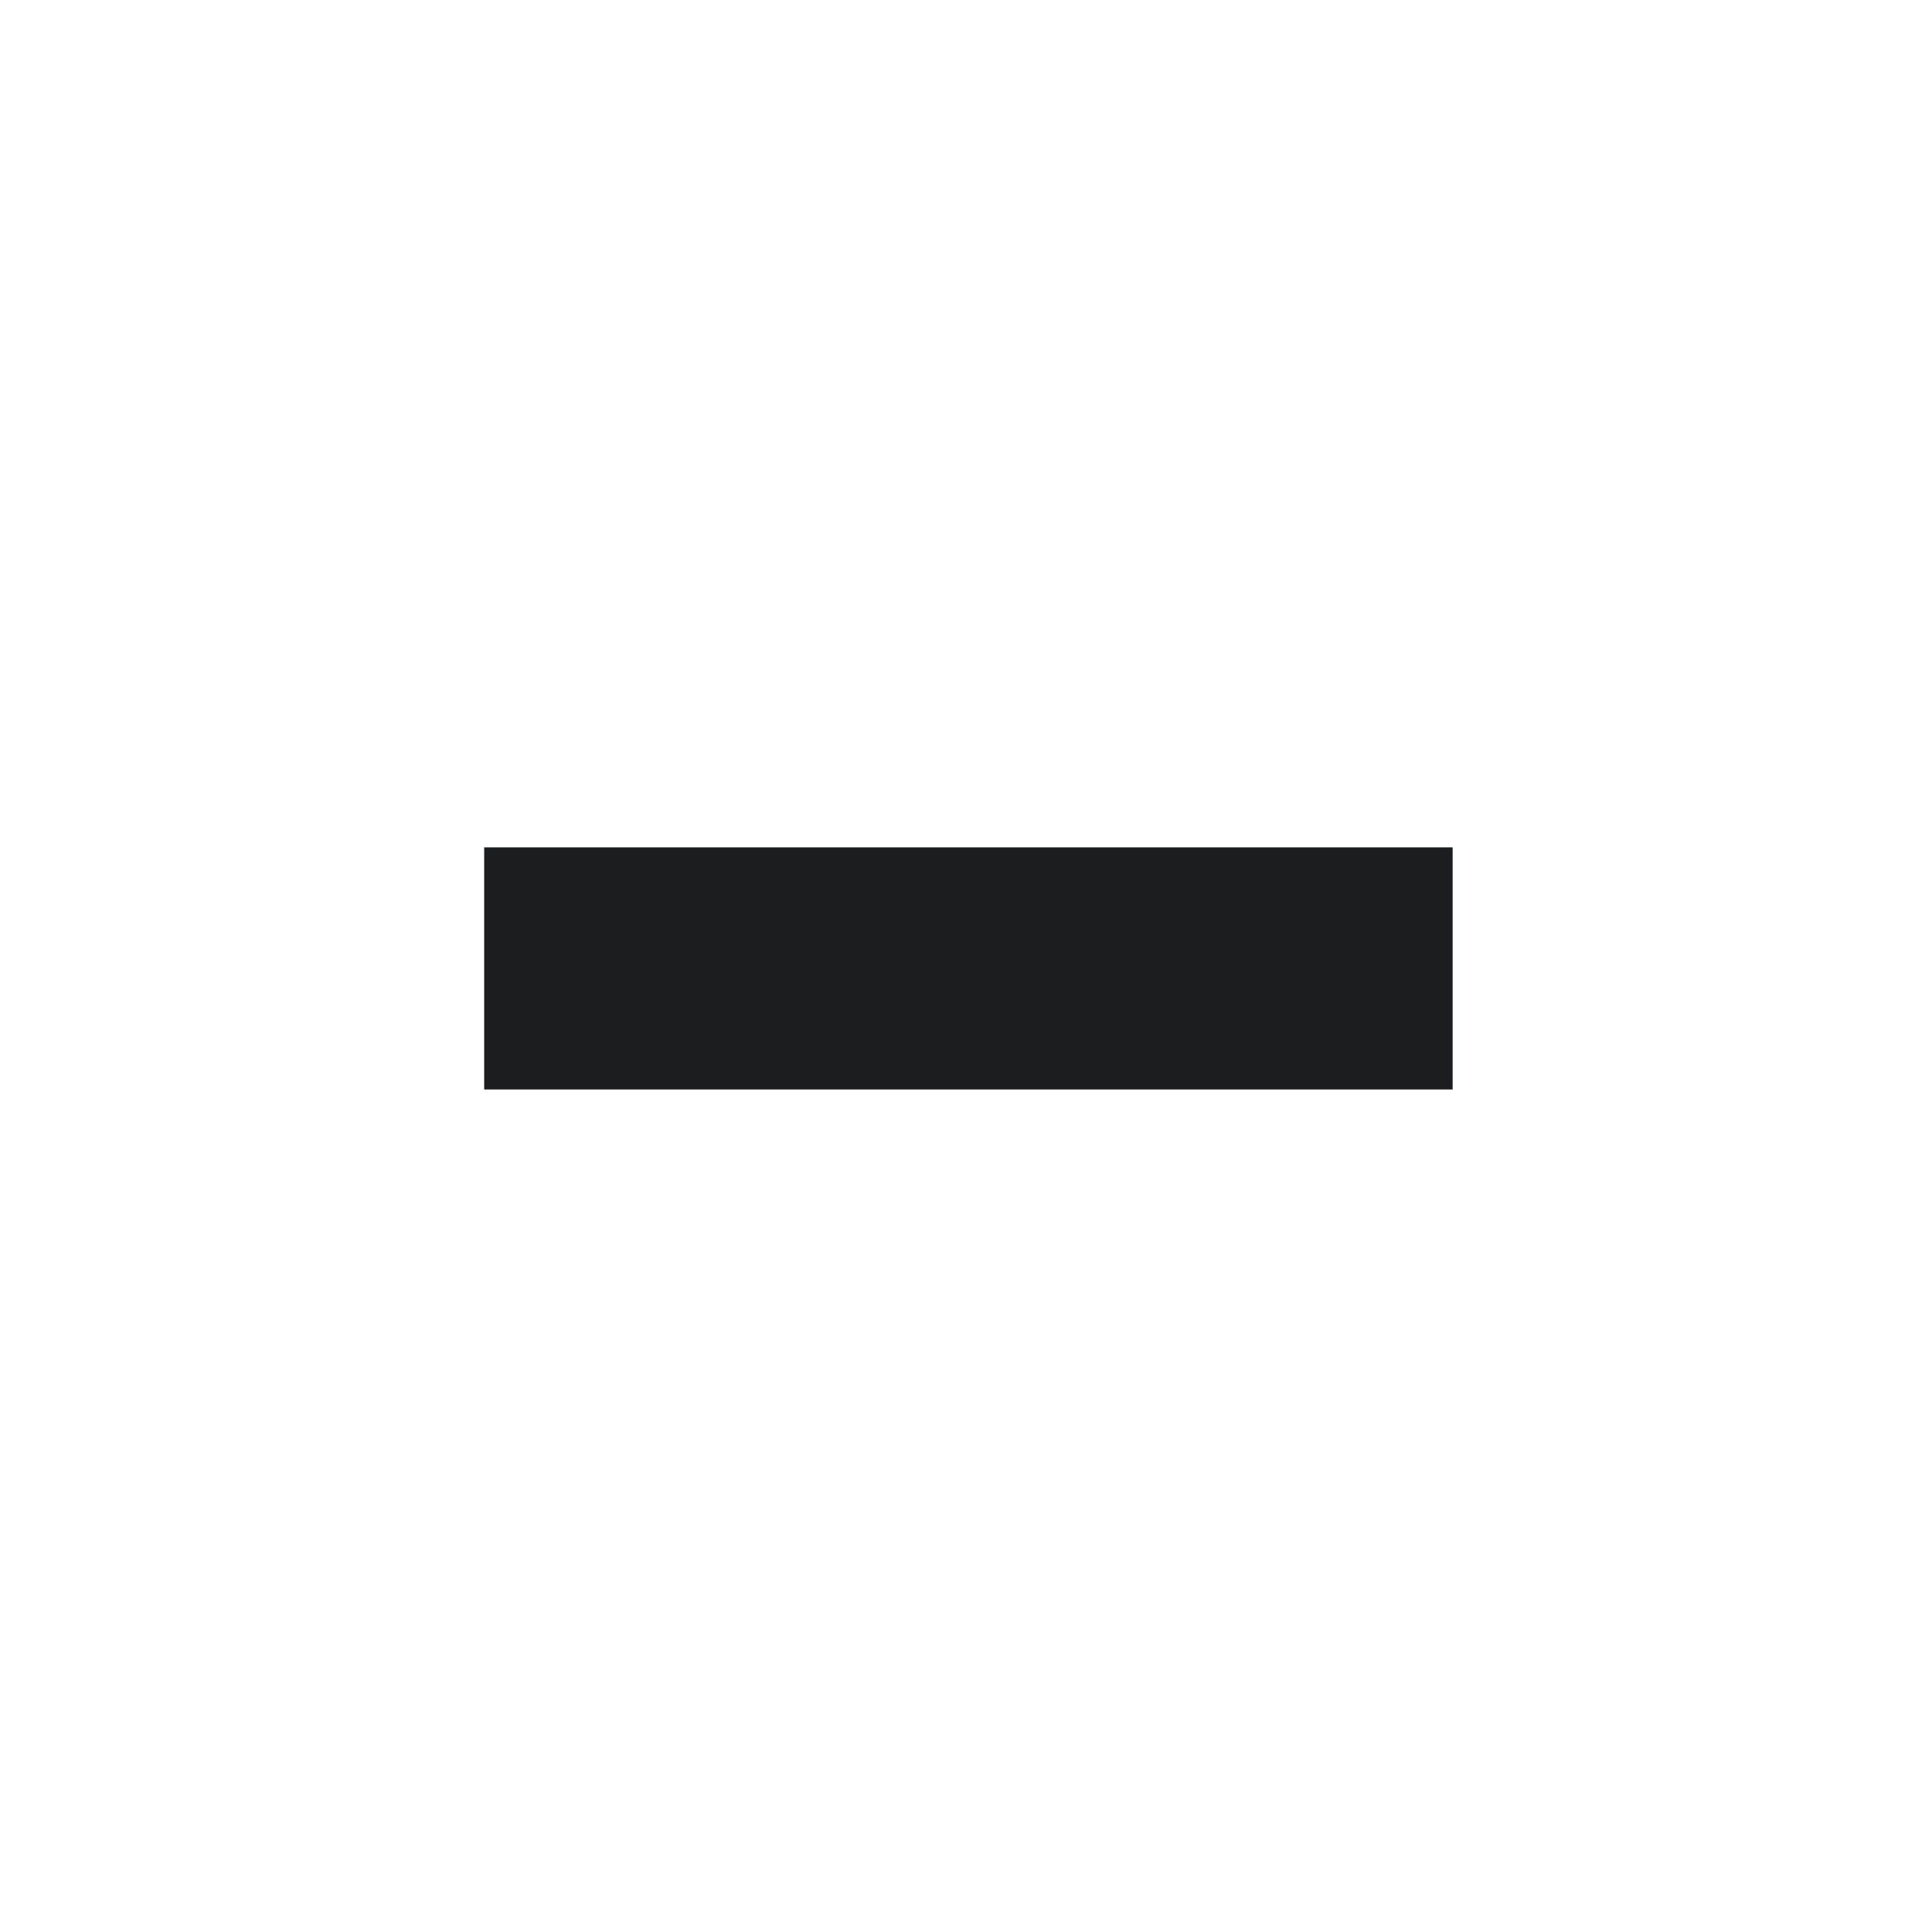
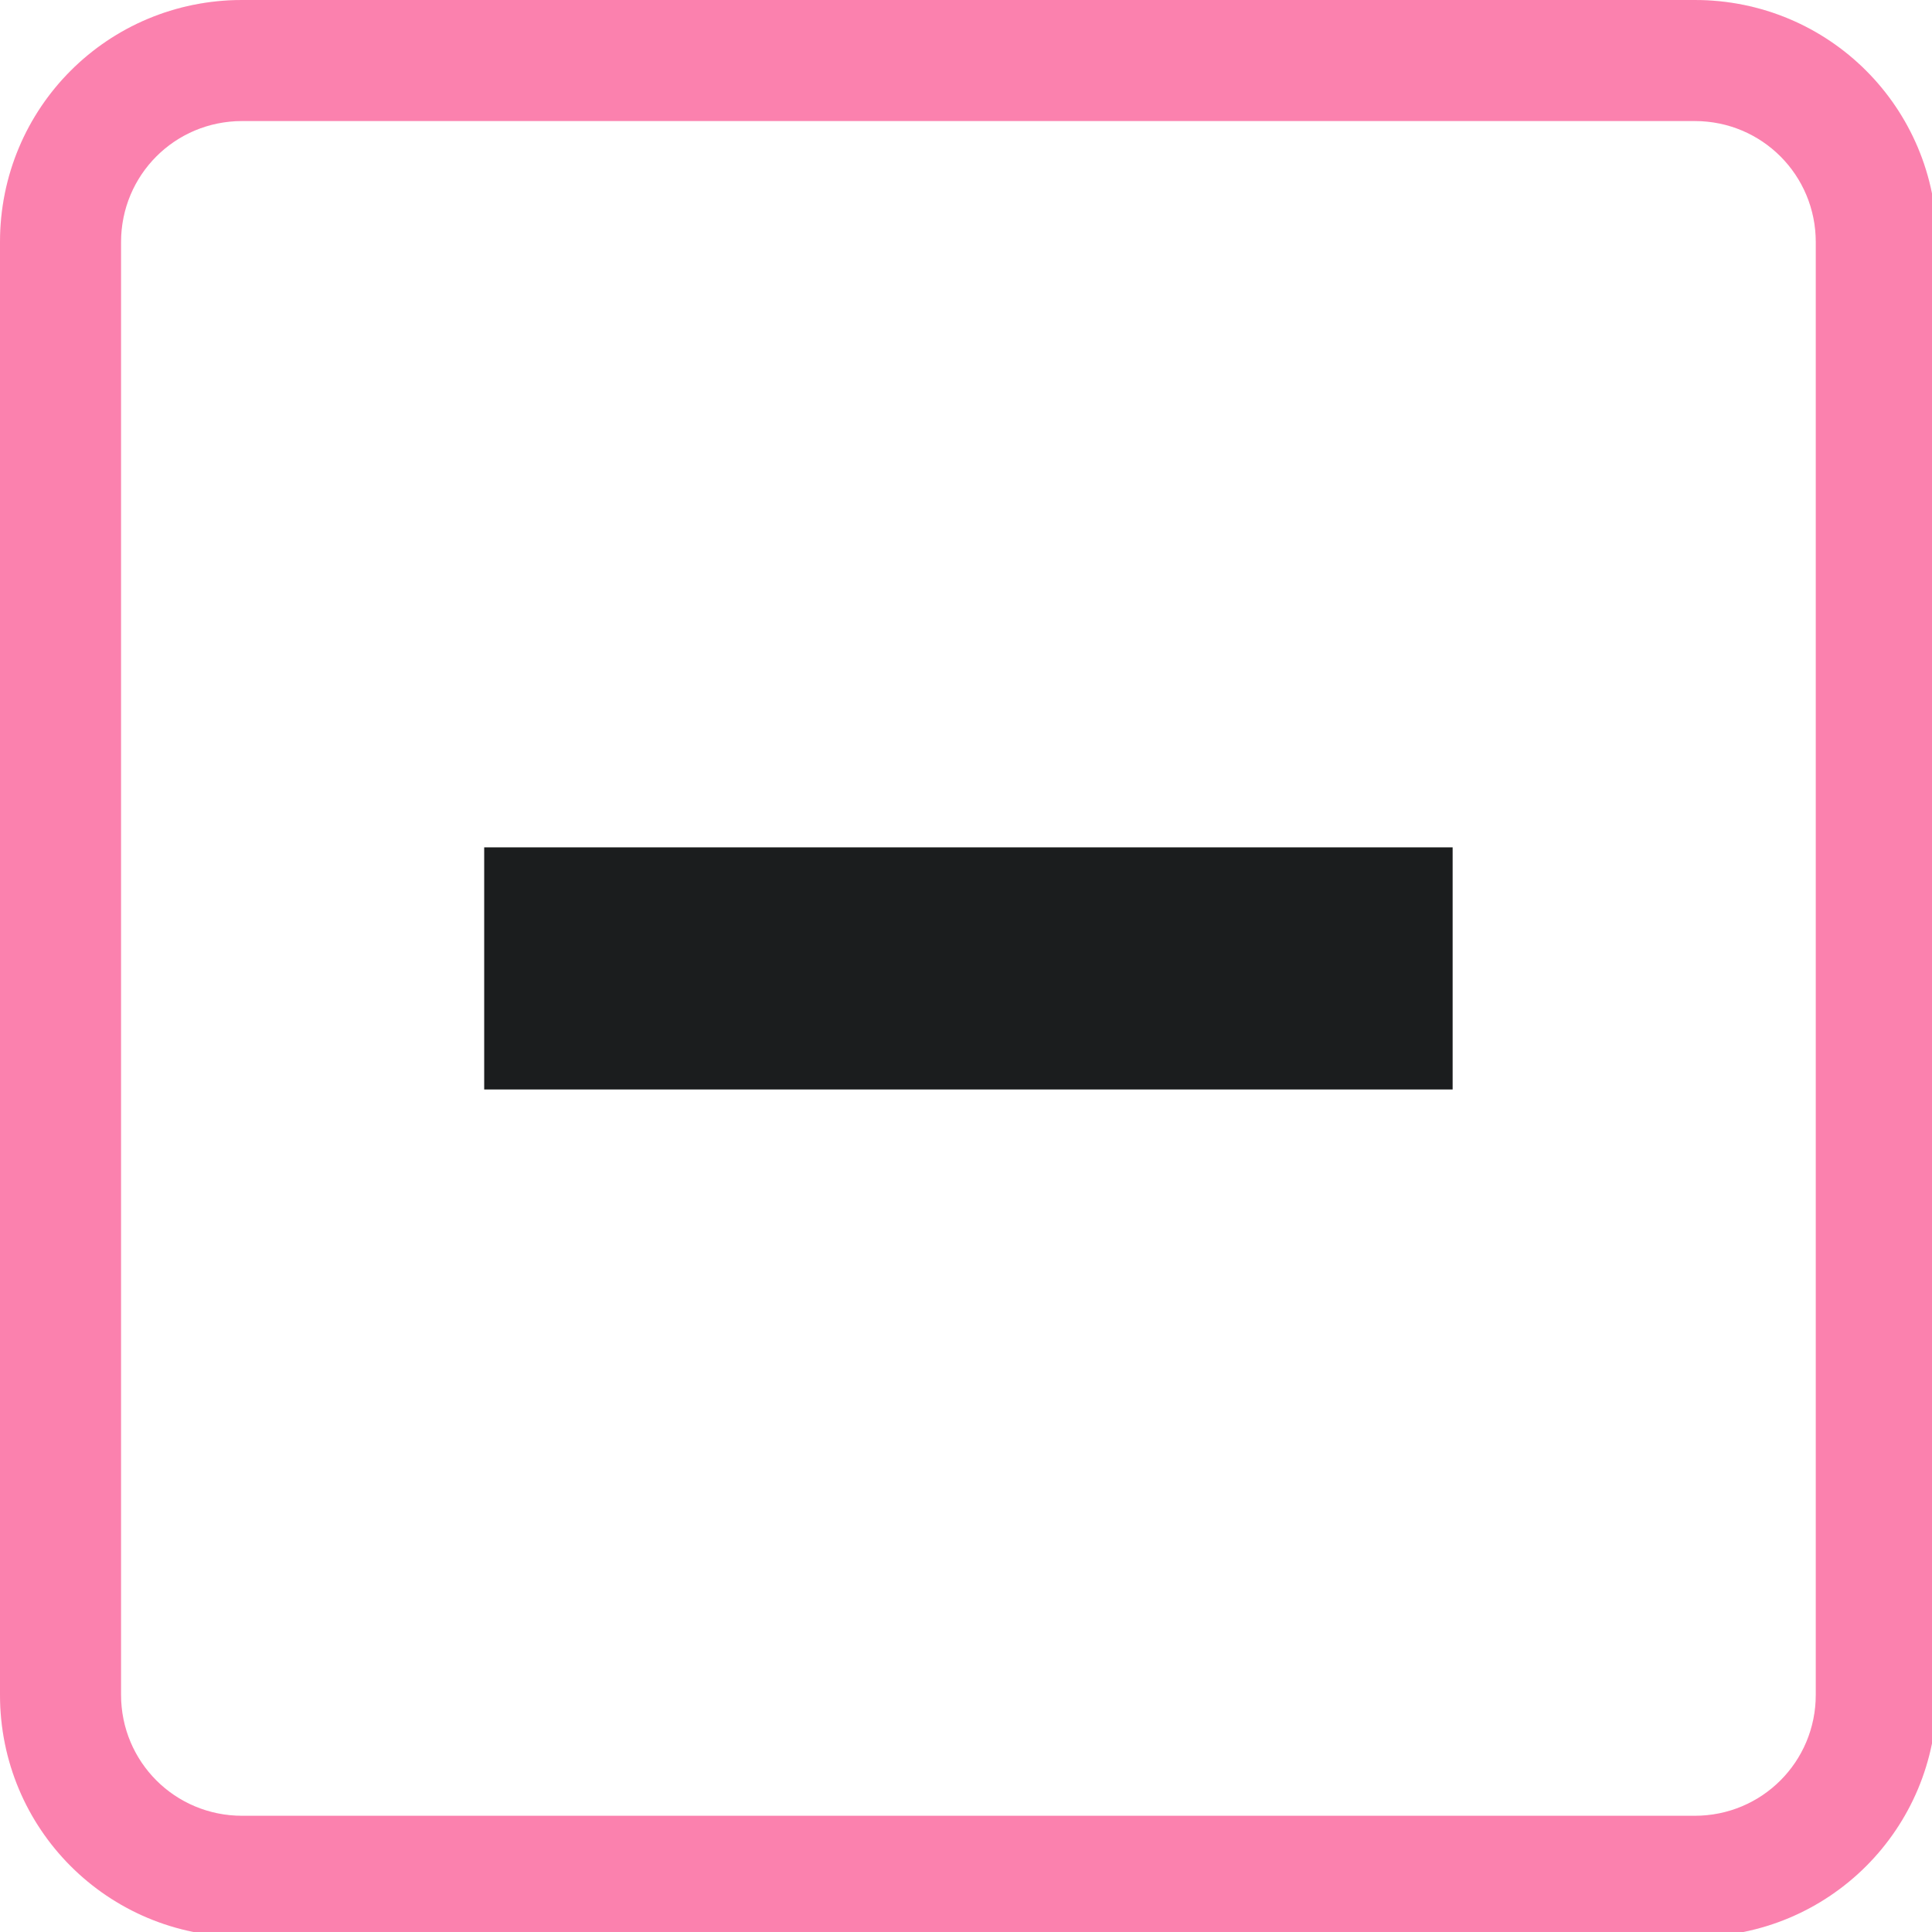
<svg xmlns="http://www.w3.org/2000/svg" width="133pt" height="133pt" viewBox="0 0 133 133" version="1.1">
  <g id="surface1">
+     <path style=" stroke:none;fill-rule:nonzero;fill:#f92672;fill-opacity:0.5;" d="M 16.668 0 C 7.422 0 0 7.422 0 16.668 L 0 116.668 C 0 125.91 7.422 133.332 16.668 133.332 L 116.668 133.332 C 125.91 133.332 133.332 125.91 133.332 116.668 L 133.332 16.668 C 133.332 7.422 125.91 0 116.668 0 Z M 16.668 8.332 L 116.668 8.332 C 121.289 8.332 125 12.043 125 16.668 L 125 116.668 C 125 121.289 121.289 125 116.668 125 L 16.668 125 C 12.043 125 8.332 121.289 8.332 116.668 L 8.332 16.668 C 8.332 12.043 12.043 8.332 16.668 8.332 Z M 16.668 8.332 " />
+     <path style=" stroke:none;fill-rule:nonzero;fill:#f92672;fill-opacity:0.15;" d="M 16.668 0 C 7.422 0 0 7.422 0 16.668 L 0 116.668 C 0 125.91 7.422 133.332 16.668 133.332 L 116.668 133.332 C 125.91 133.332 133.332 125.91 133.332 116.668 L 133.332 16.668 C 133.332 7.422 125.91 0 116.668 0 Z M 16.668 8.332 L 116.668 8.332 C 121.289 8.332 125 12.043 125 16.668 L 125 116.668 C 125 121.289 121.289 125 116.668 125 L 16.668 125 C 12.043 125 8.332 121.289 8.332 116.668 L 8.332 16.668 C 8.332 12.043 12.043 8.332 16.668 8.332 Z M 16.668 8.332 " />
    <path style=" stroke:none;fill-rule:nonzero;fill:#1b1d1e;fill-opacity:1;" d="M 33.332 58.332 L 100 58.332 L 100 75 L 33.332 75 Z M 33.332 58.332 " />
  </g>
</svg>
